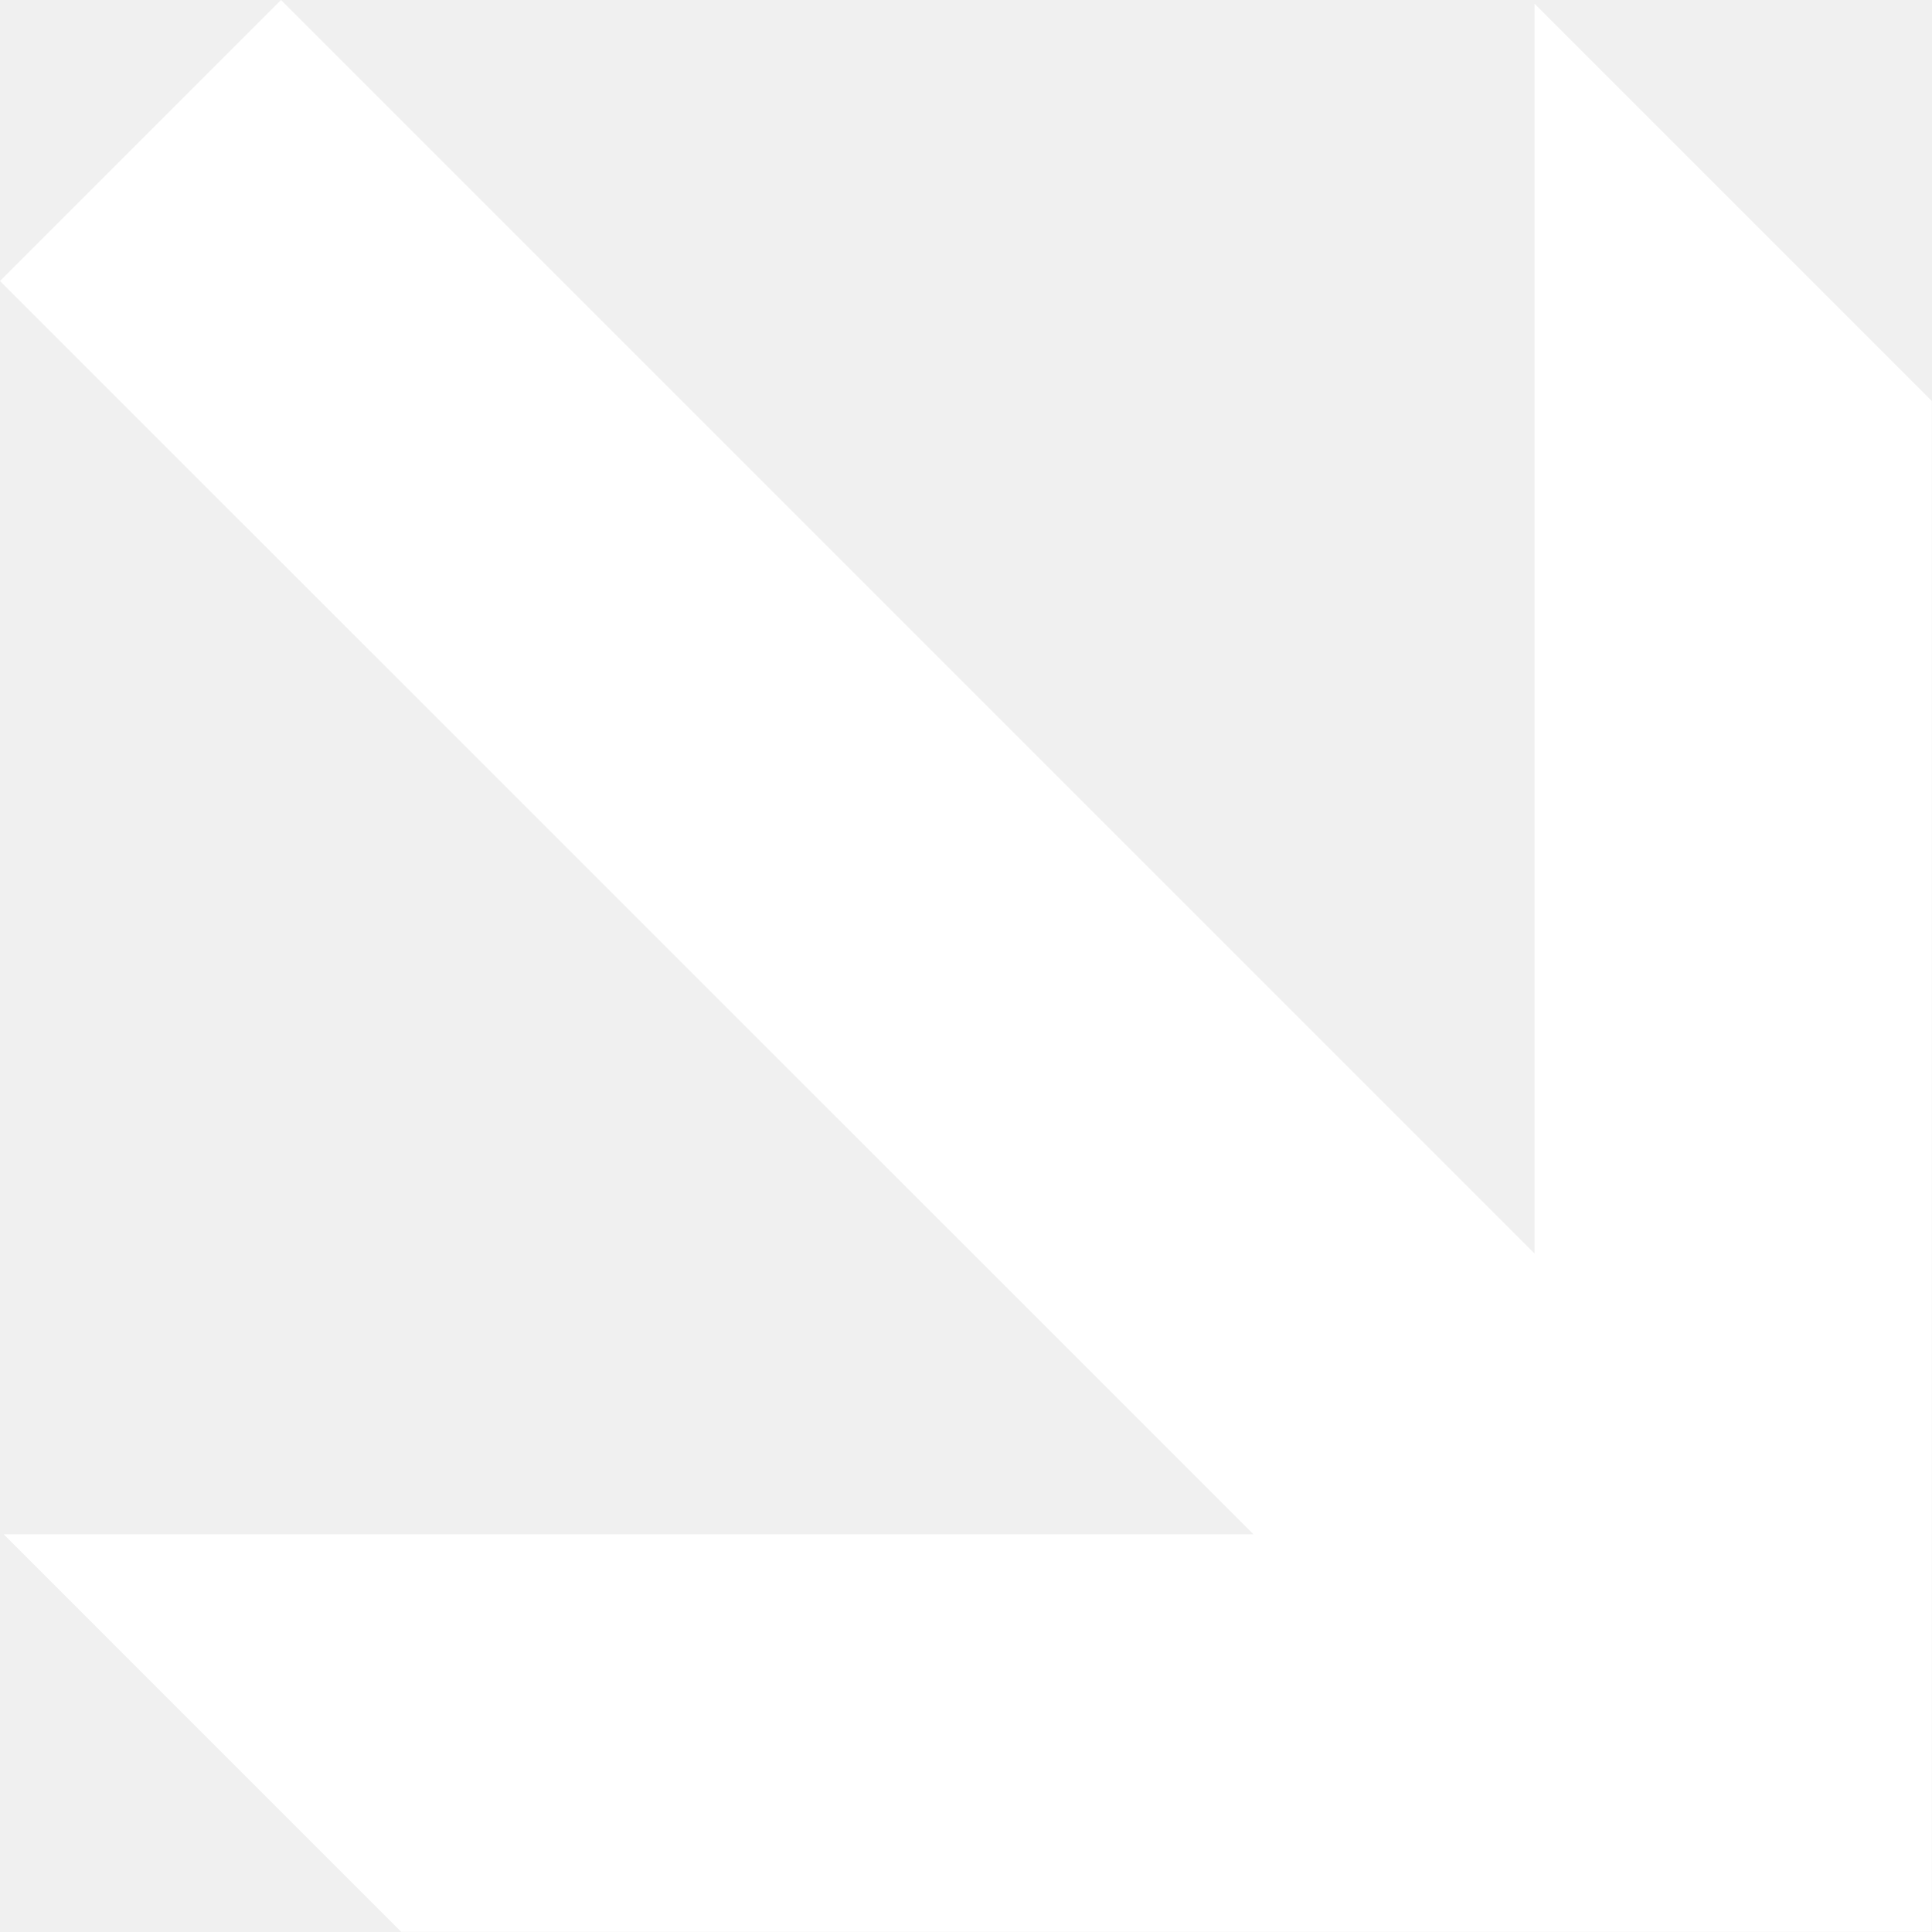
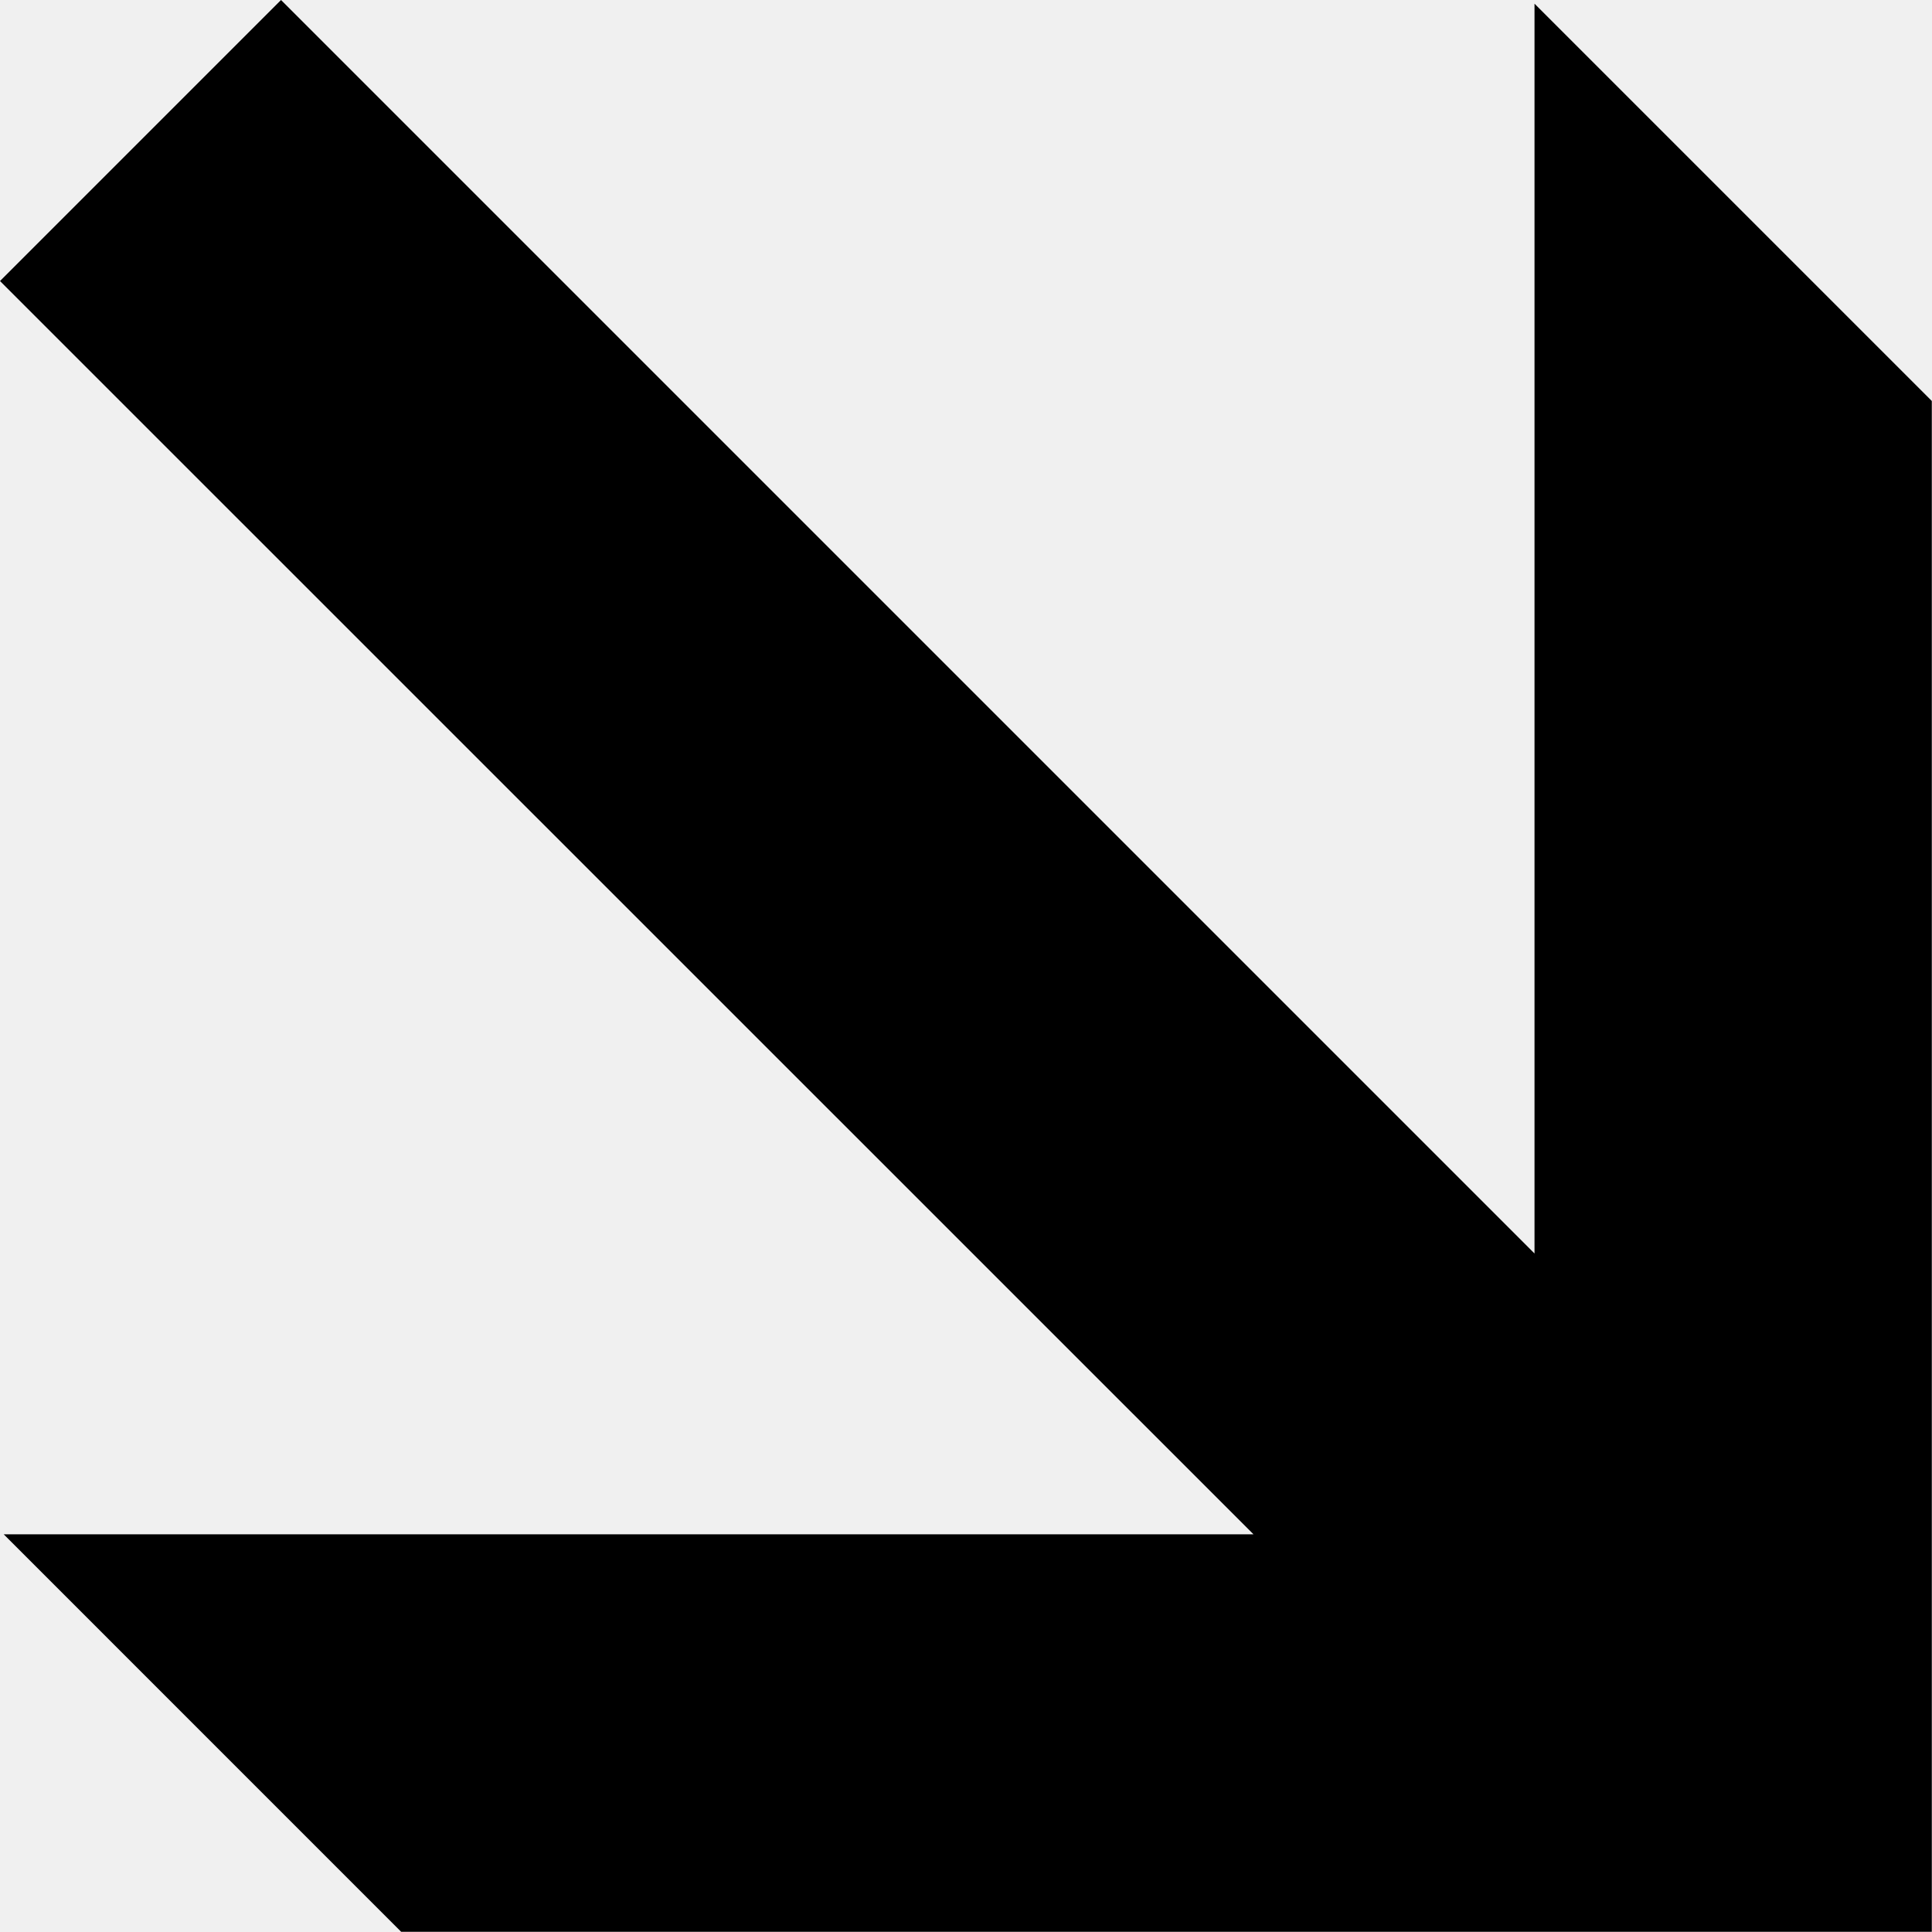
<svg xmlns="http://www.w3.org/2000/svg" width="80" height="80" viewBox="0 0 80 80" fill="none">
-   <path d="M79.992 16.604L63.541 0.153L63.541 51.904L11.637 7.62939e-06L0 11.637L51.904 63.532H0.153L16.612 79.992H79.992V16.604Z" fill="white" />
+   <path d="M79.992 16.604L63.541 0.153L63.541 51.904L11.637 7.62939e-06L0 11.637L51.904 63.532H0.153L16.612 79.992H79.992V16.604Z" fill="black" />
</svg>
